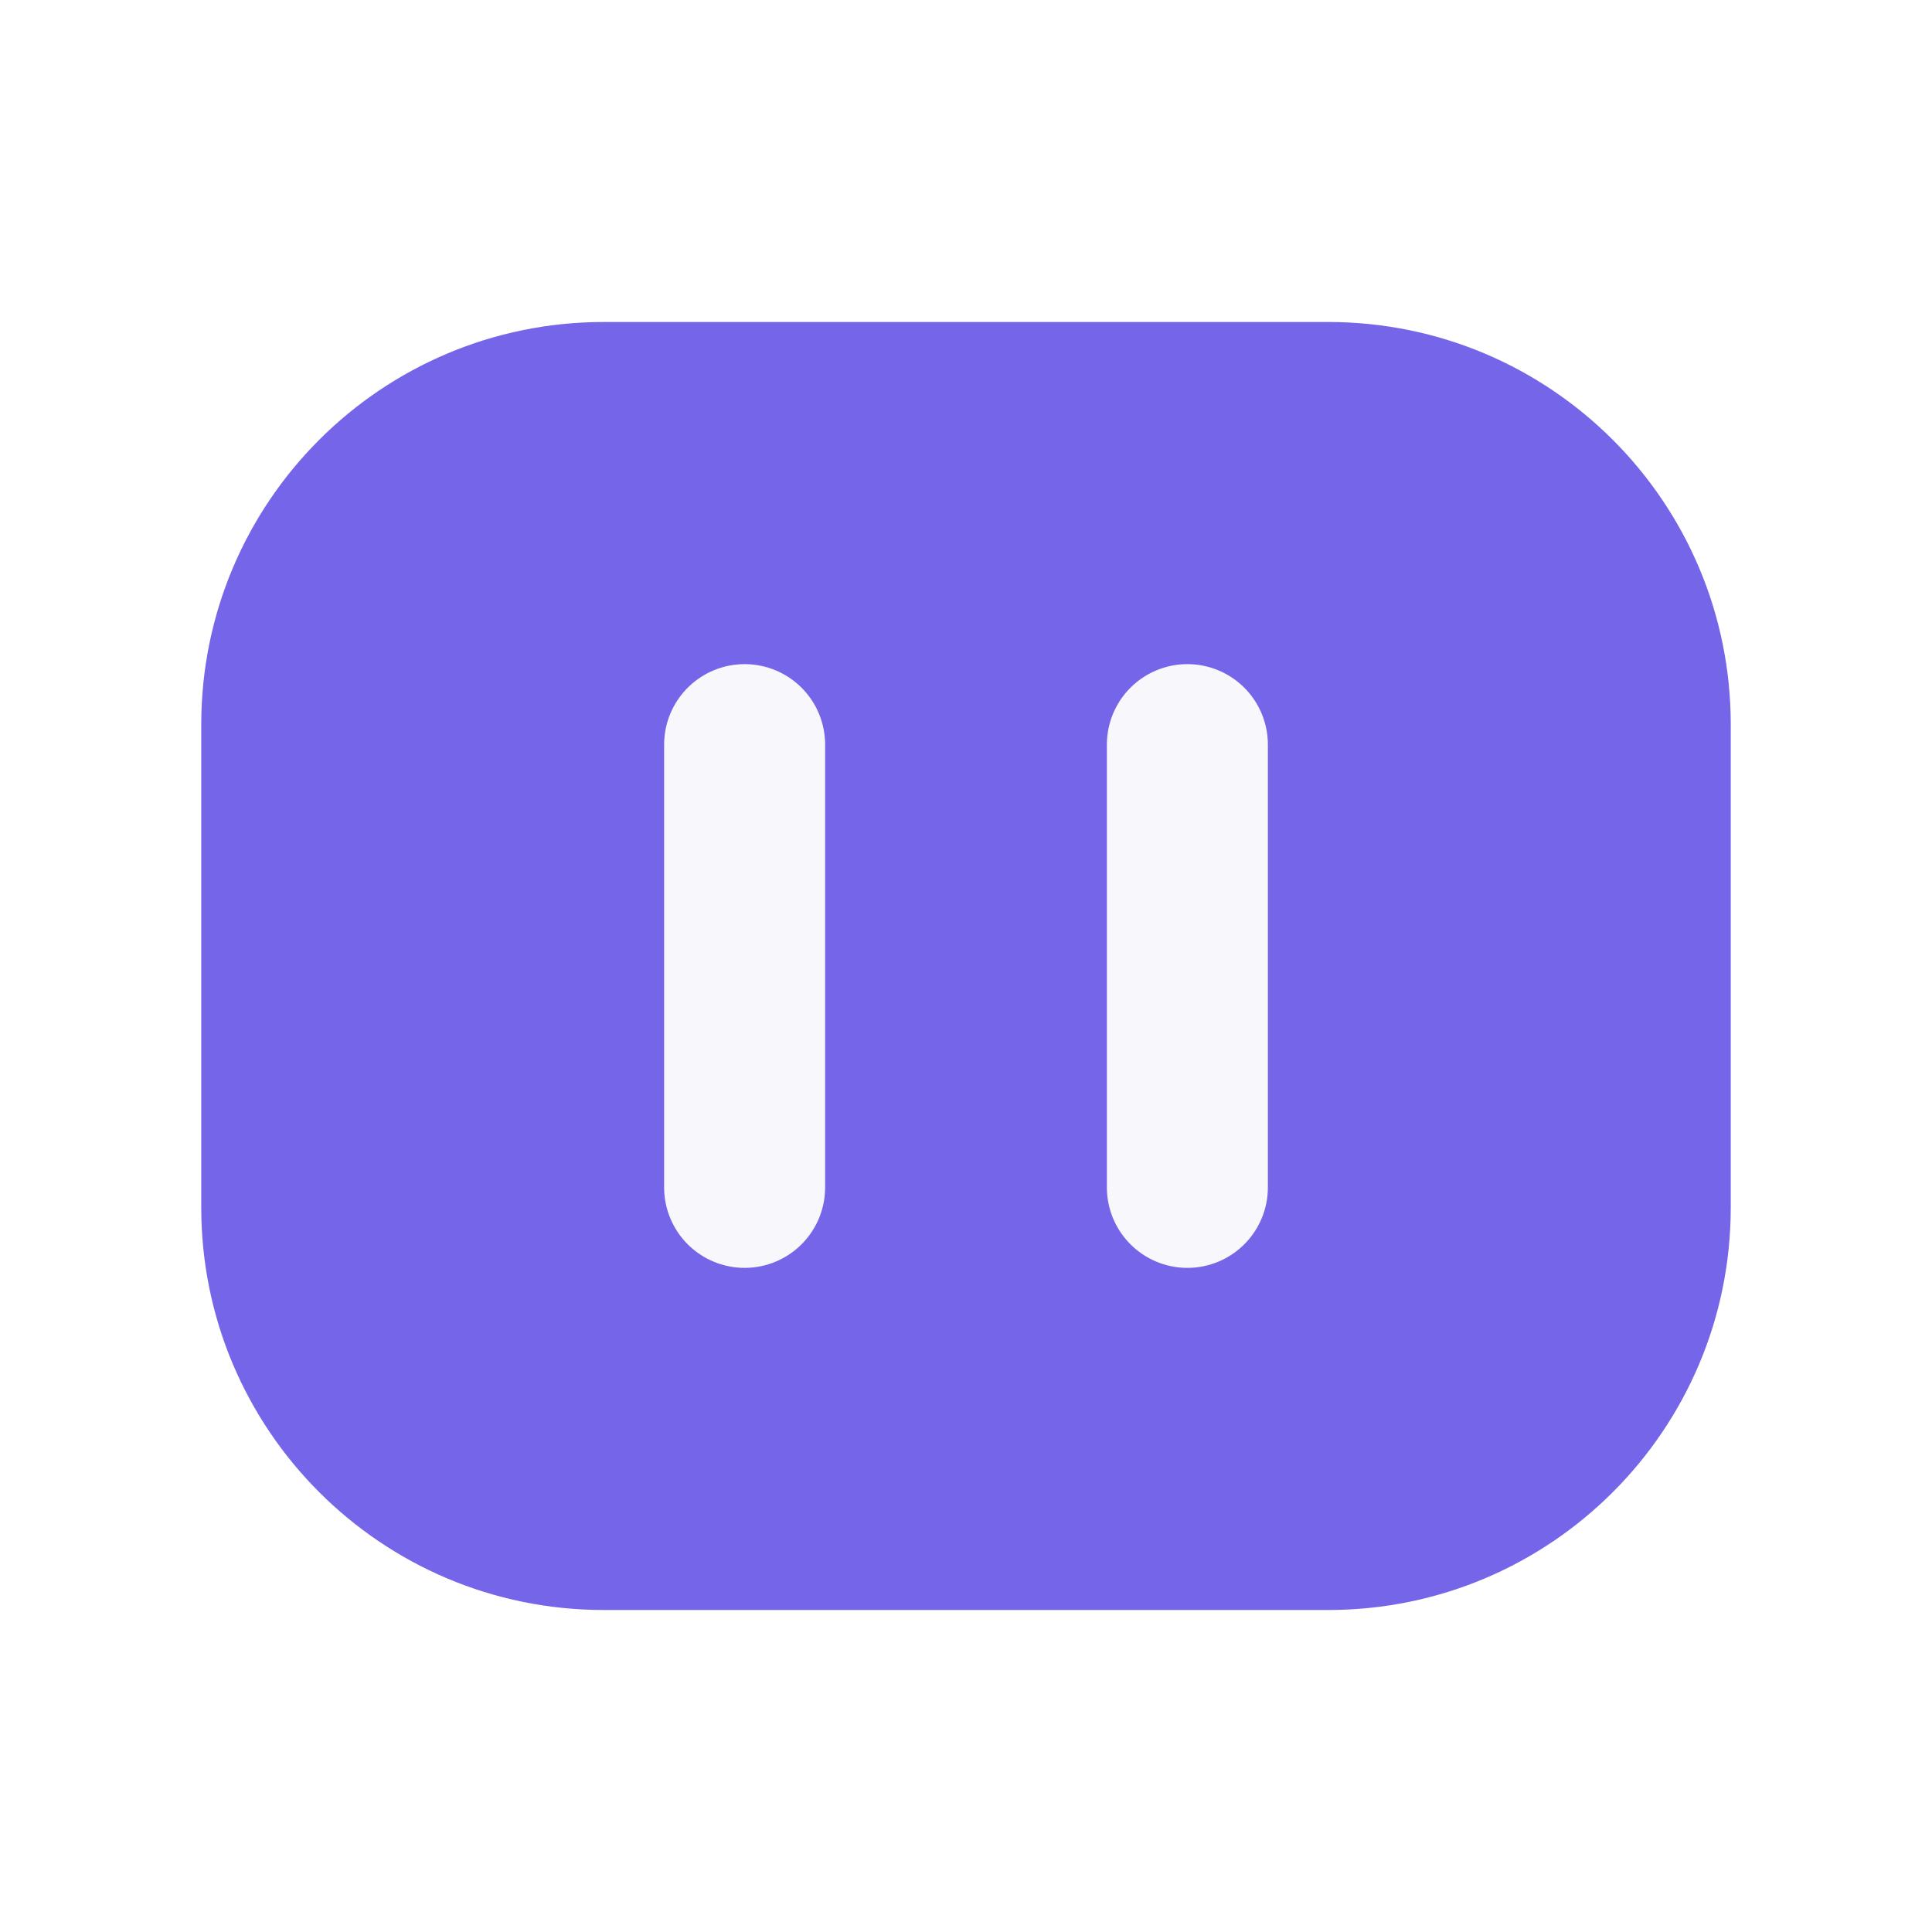
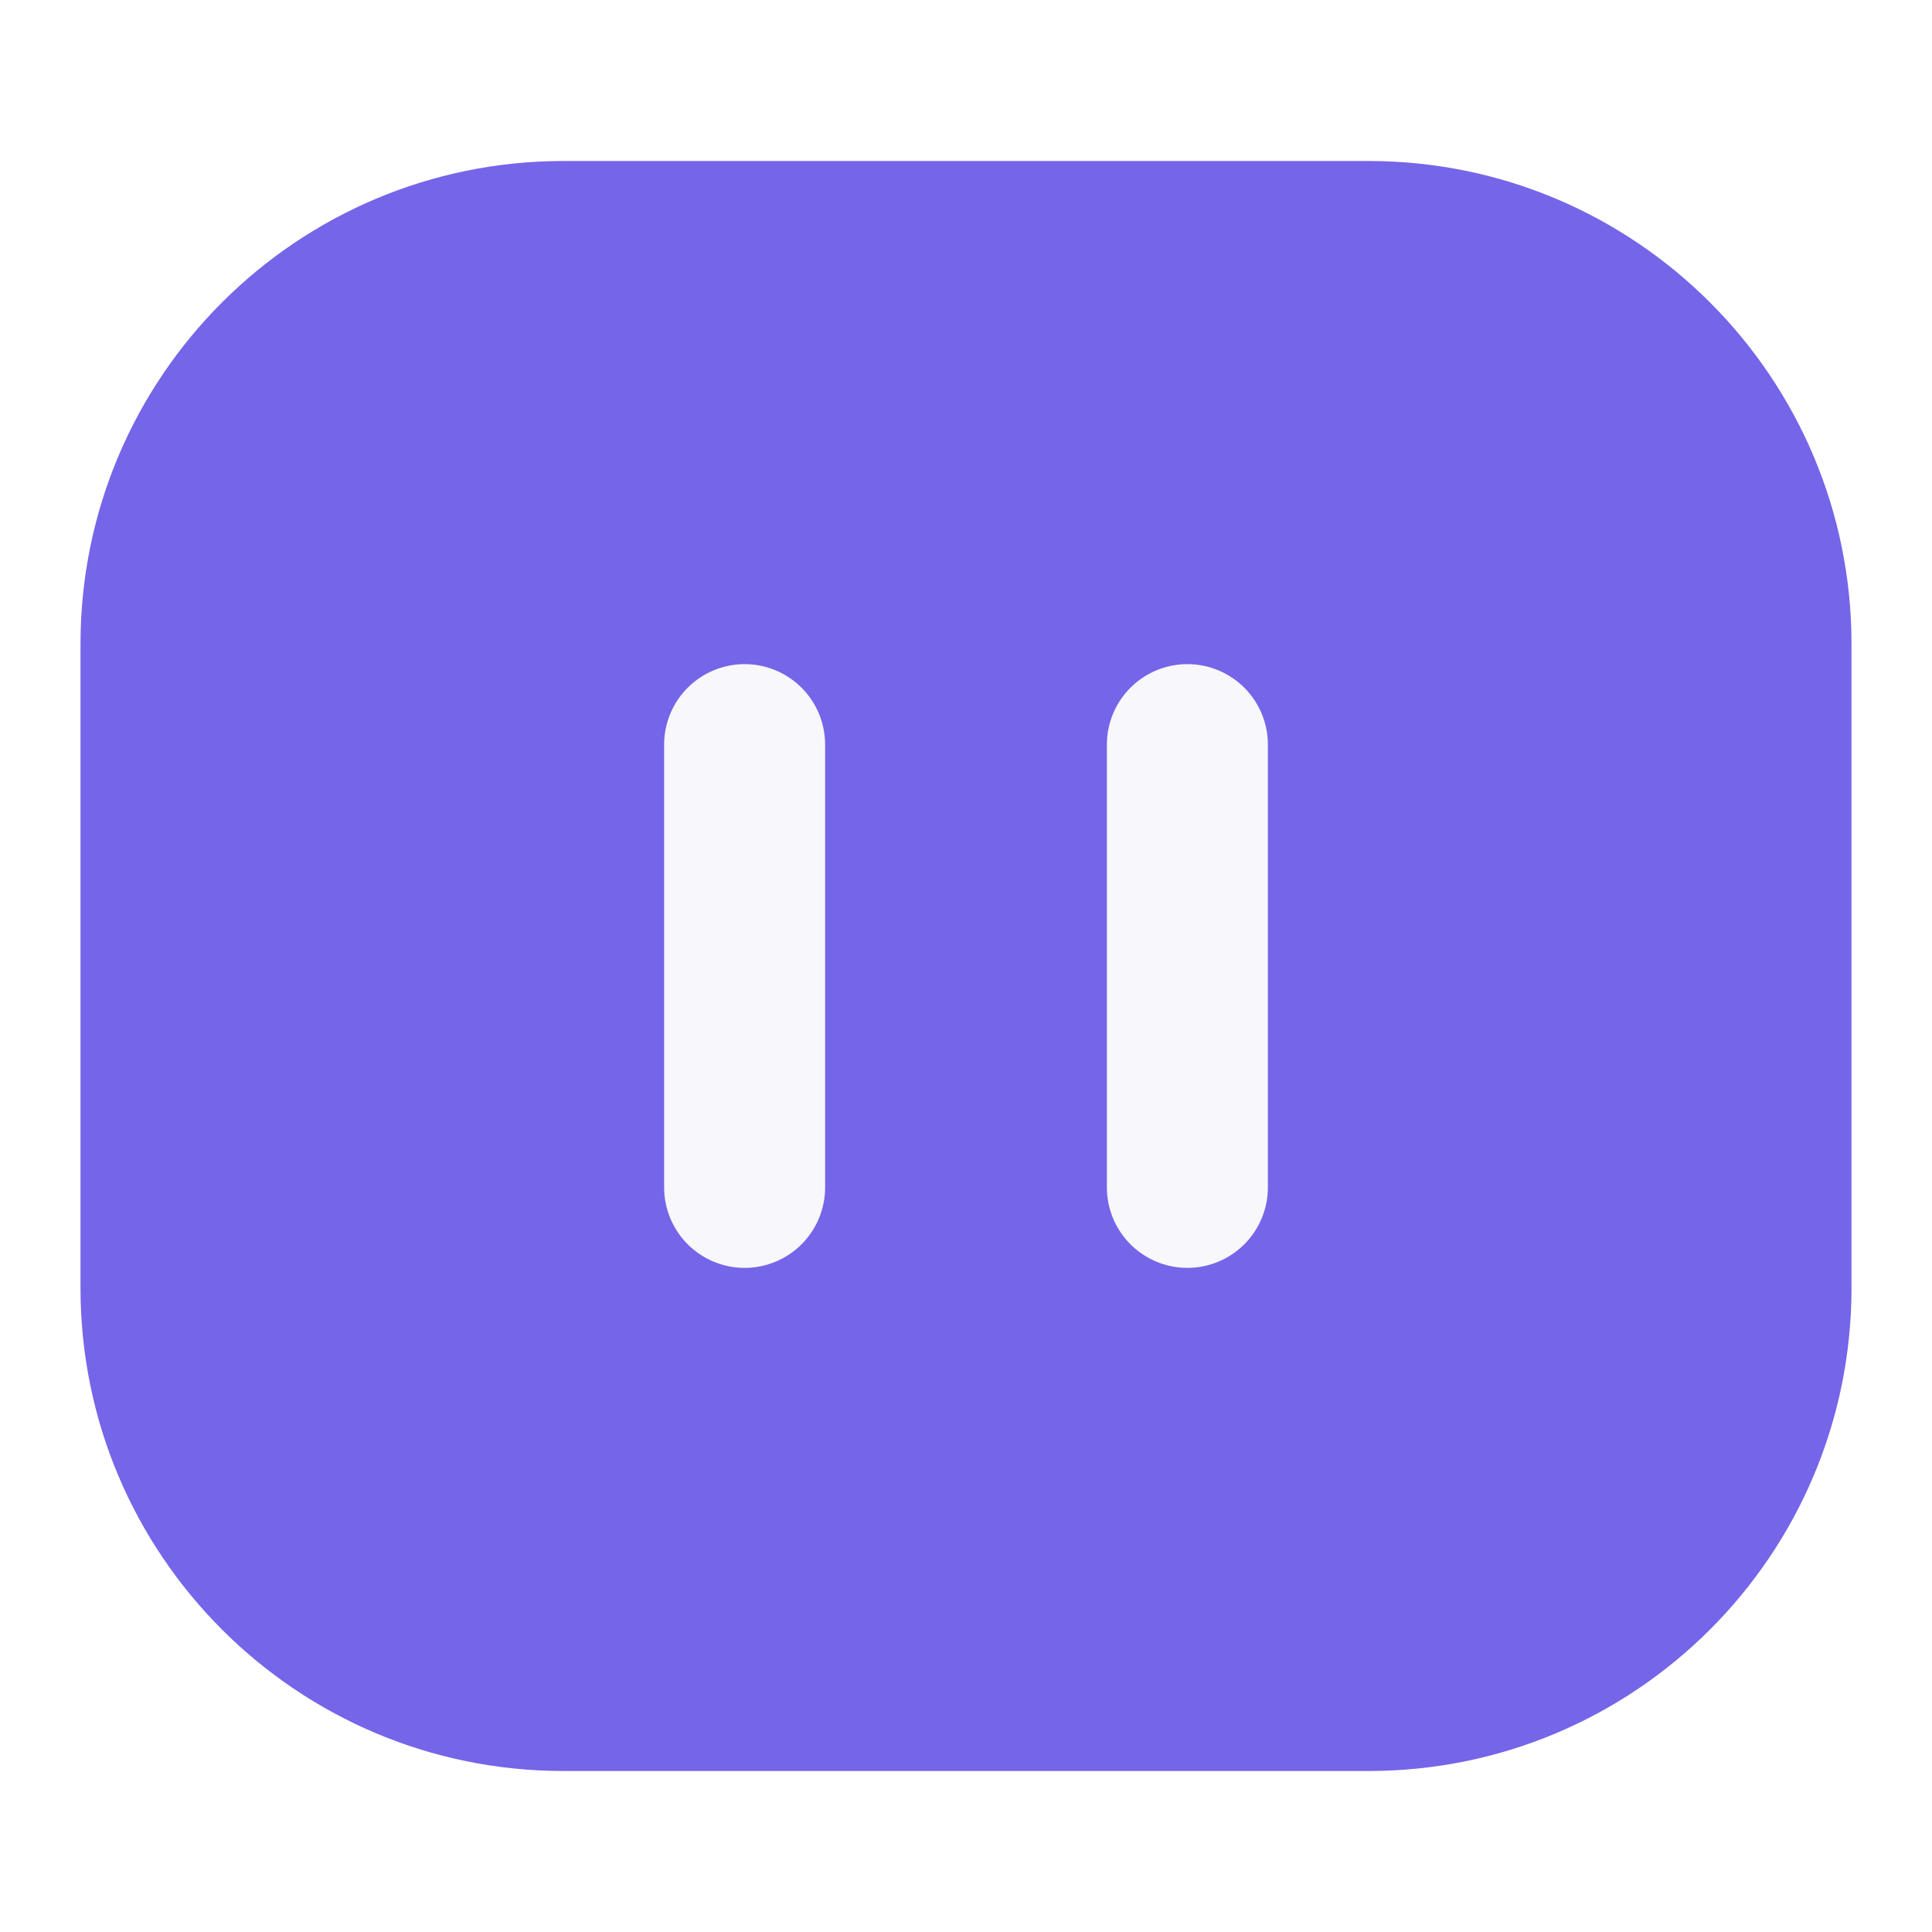
<svg xmlns="http://www.w3.org/2000/svg" width="24" height="24" viewBox="0 0 24 24" fill="none">
-   <rect x="2.5" y="4" width="19" height="16" rx="5" fill="#7565E8" />
+   <rect x="1" y="2" width="22" height="20" rx="6" fill="#7565E8" />
  <path d="M9.25 9.25V14.75M14.75 9.25V14.75" stroke="#F8F7FB" stroke-width="2" stroke-linecap="round" />
</svg>
